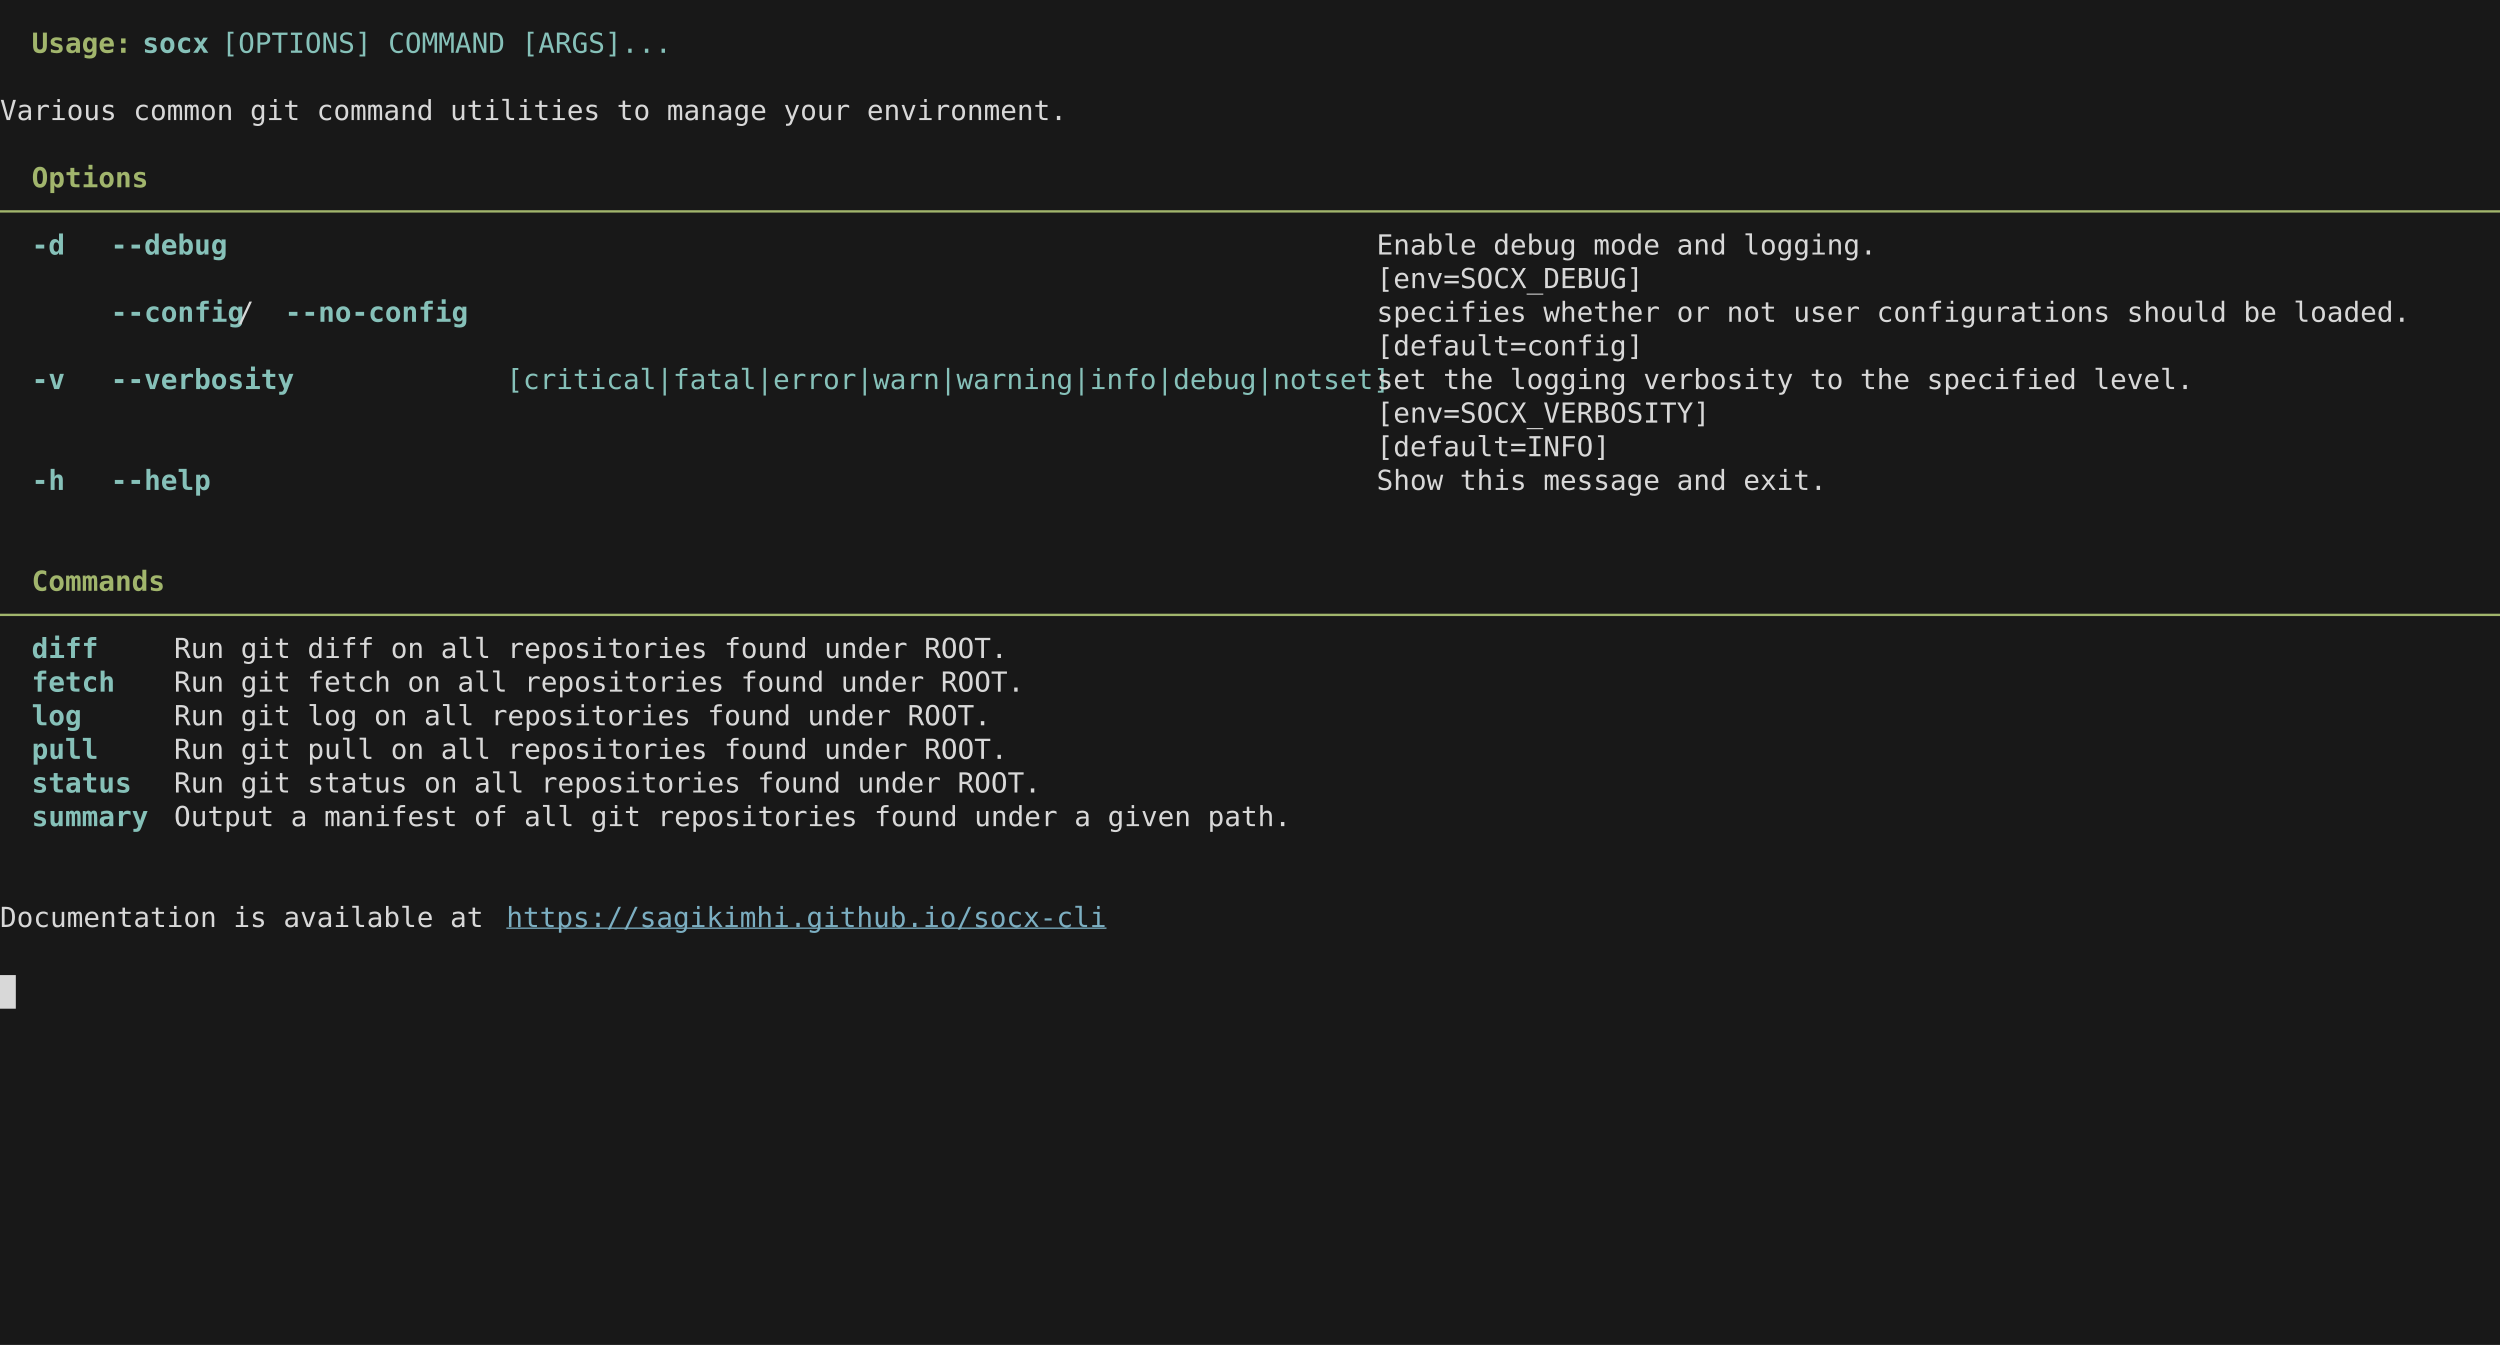
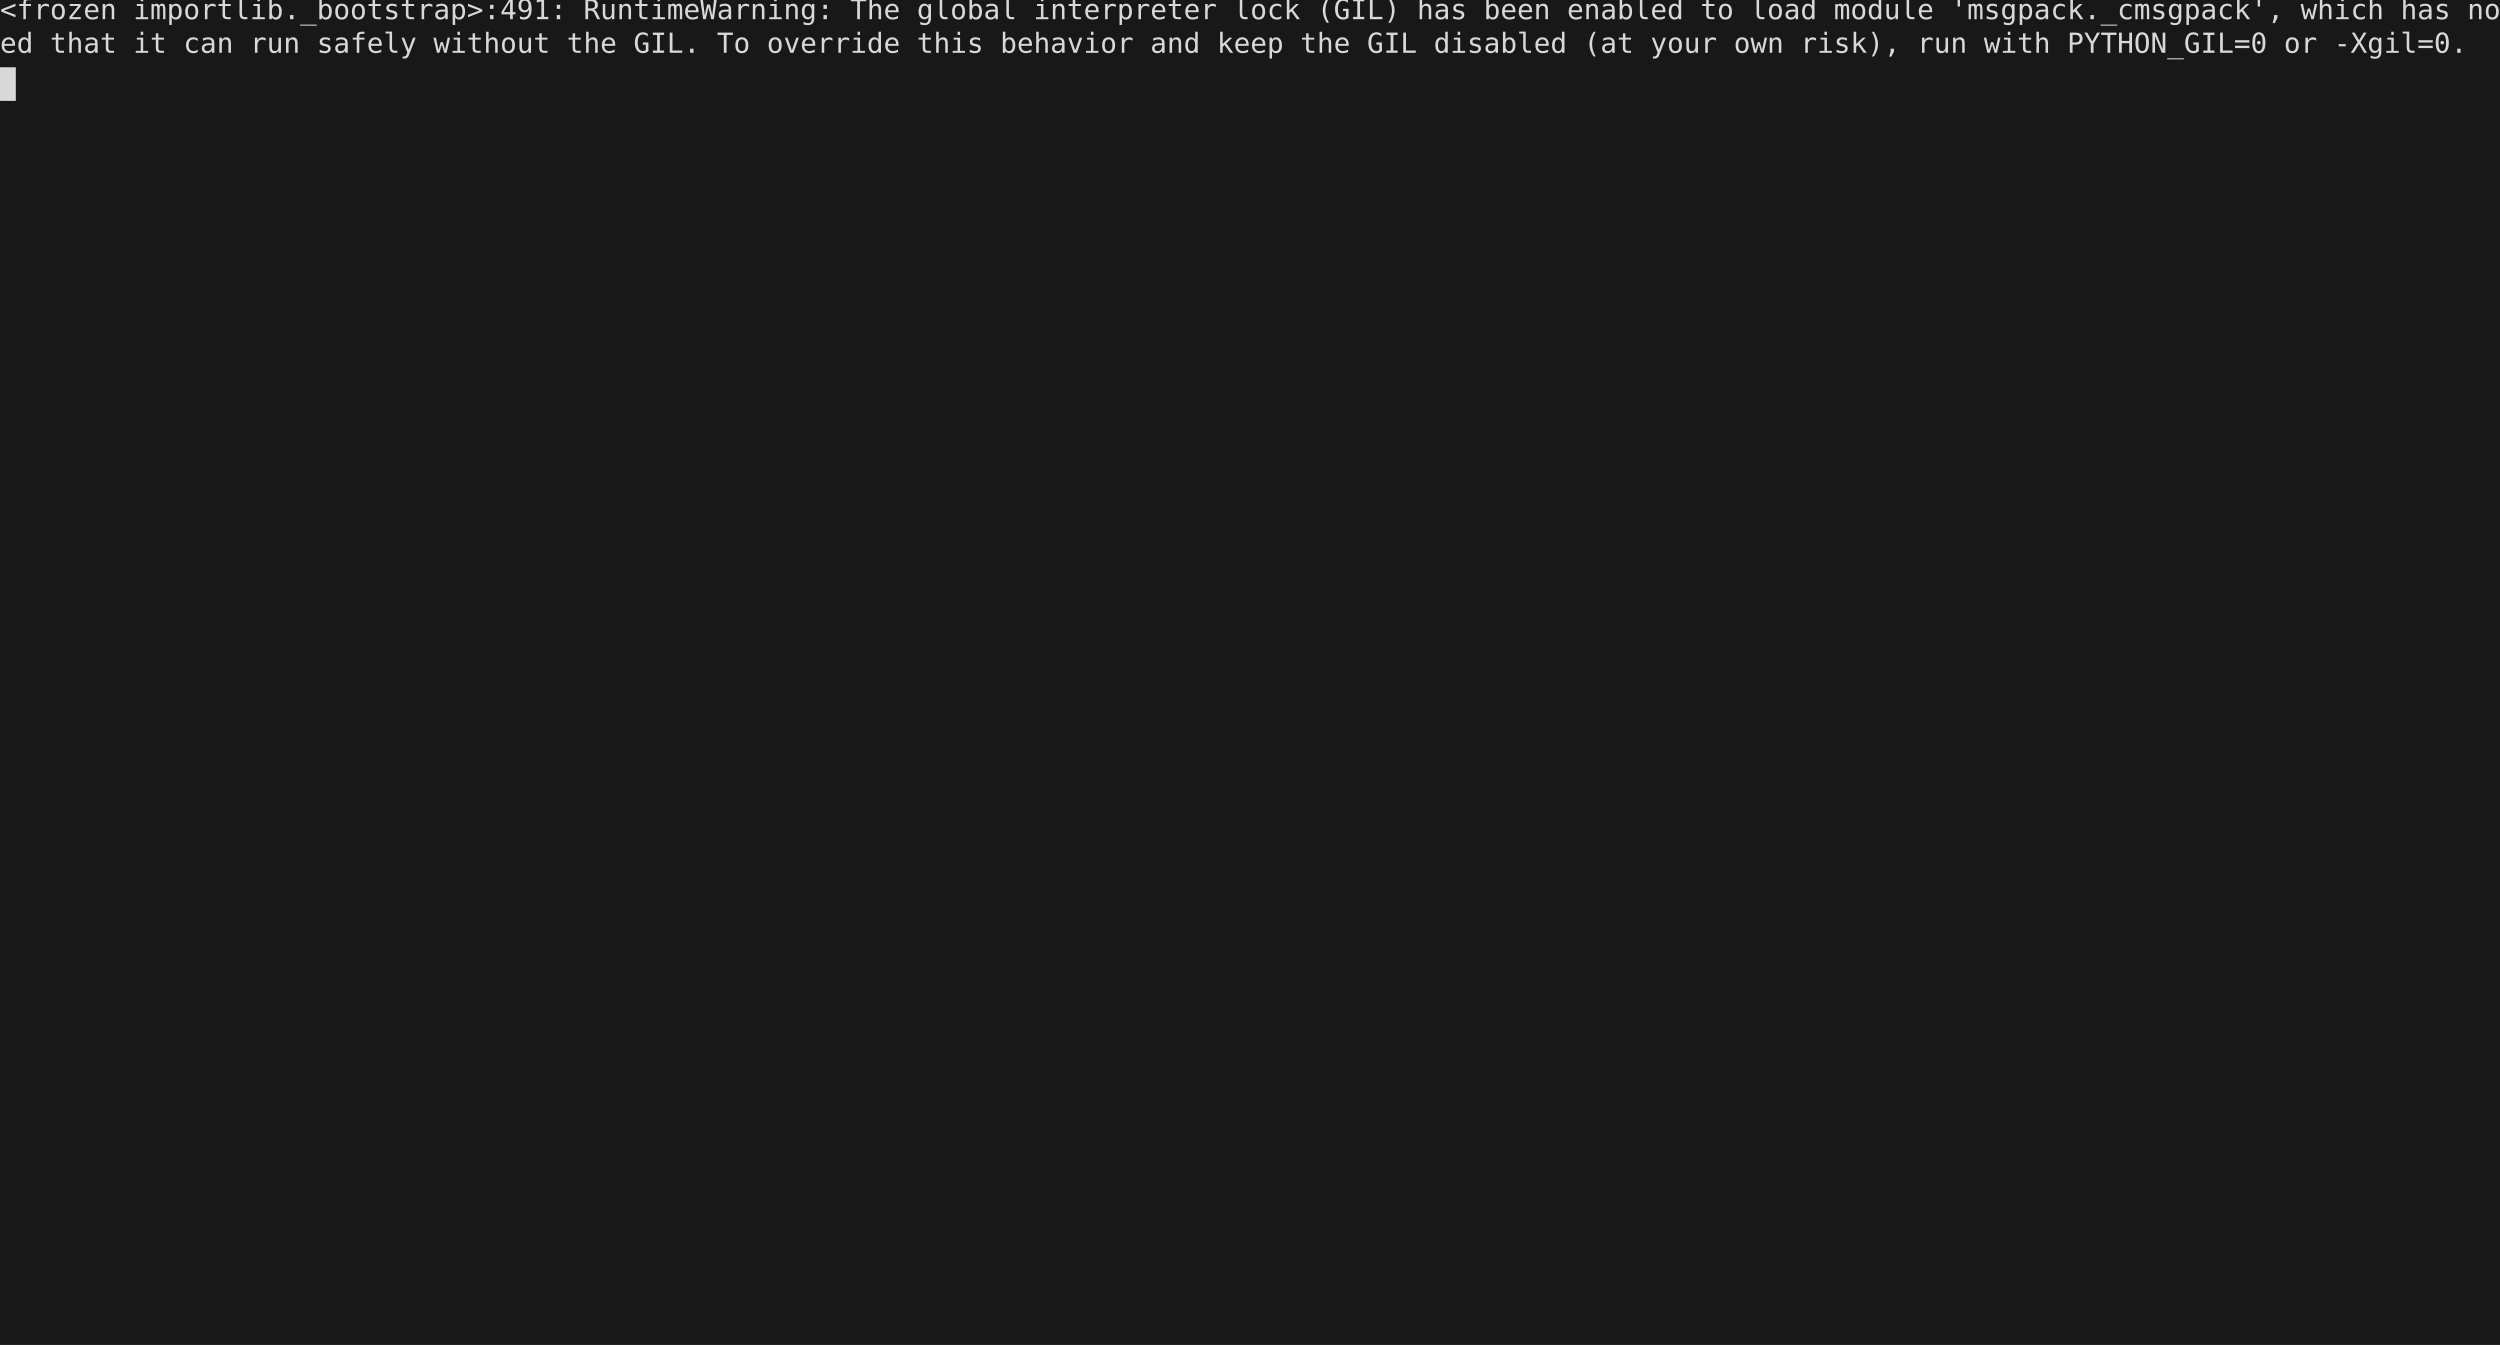
<svg xmlns="http://www.w3.org/2000/svg" xmlns:ns1="https://github.com/nbedos/termtosvg" xmlns:xlink="http://www.w3.org/1999/xlink" id="terminal" baseProfile="full" viewBox="0 0 1264 682" width="1264" version="1.1">
  <defs>
    <ns1:template_settings>
      <ns1:screen_geometry columns="158" rows="40" />
      <ns1:animation type="css" />
    </ns1:template_settings>
    <style type="text/css" id="generated-style">#screen {
                font-family: 'DejaVu Sans Mono', monospace;
                font-style: normal;
                font-size: 14px;
            }

        text {
            dominant-baseline: text-before-edge;
            white-space: pre;
        }

            :root {
-                 --animation-duration: 3000ms;
+                 --animation-duration: 3411ms;
            }

            @keyframes roll {
                0.000%{transform:translateY(0px)}
- 100.000%{transform:translateY(0px)}
+ 12.049%{transform:translateY(-714px)}
+ 100.000%{transform:translateY(-714px)}
            }

            #screen_view {
-                 animation-duration: 3000ms;
+                 animation-duration: 3411ms;
                animation-iteration-count:infinite;
                animation-name:roll;
                animation-timing-function: steps(1,end);
                animation-fill-mode: forwards;
            }
        </style>
    <style type="text/css" id="user-style">
            /* The colors defined below are the default 16 colors used for rendering text of the terminal. Adjust
               them as needed.
               base16-default-dark color theme (source: http://chriskempson.com/projects/base16/) */
            .foreground {fill: #d8d8d8;}
            .background {fill: #181818;}
            .color0 {fill: #181818;}
            .color1 {fill: #ab4642;}
            .color2 {fill: #a1b56c;}
            .color3 {fill: #f7ca88;}
            .color4 {fill: #7cafc2;}
            .color5 {fill: #ba8baf;}
            .color6 {fill: #86c1b9;}
            .color7 {fill: #d8d8d8;}
            .color8 {fill: #585858;}
            .color9 {fill: #ab4642;}
            .color10 {fill: #a1b56C;}
            .color11 {fill: #f7ca88;}
            .color12 {fill: #7cafc2;}
            .color13 {fill: #ba8baf;}
            .color14 {fill: #86c1b9;}
            .color15 {fill: #f8f8f8;}
        </style>
  </defs>
  <svg id="screen" width="1264" height="680" viewBox="0 0 1264 680" preserveAspectRatio="xMidYMin slice">
    <rect class="background" height="100%" width="100%" x="0" y="0" />
    <defs>
      <g id="g1">
+         <text x="0" textLength="1264" class="foreground">&lt;frozen importlib._bootstrap&gt;:491: RuntimeWarning: The global interpreter lock (GIL) has been enabled to load module 'msgpack._cmsgpack', which has not declar</text>
+       </g>
+       <g id="g2">
+         <text x="0" textLength="1184" class="foreground">ed that it can run safely without the GIL. To override this behavior and keep the GIL disabled (at your own risk), run with PYTHON_GIL=0 or -Xgil=0.</text>
+       </g>
+       <g id="g3">
+         <text x="0" textLength="8" class="background"> </text>
+       </g>
+       <g id="g4">
+         <text x="0" textLength="16" class="color2">  </text>
+         <text x="16" textLength="16" font-weight="bold" class="color14">-p</text>
+         <text x="32" textLength="24" class="foreground"> / </text>
+         <text x="56" textLength="24" font-weight="bold" class="color14">-np</text>
+         <text x="80" textLength="8" class="foreground"> </text>
+         <text x="88" textLength="8" class="color2"> </text>
+         <text x="96" textLength="8" class="foreground"> </text>
+         <text x="104" textLength="56" font-weight="bold" class="color14">--pager</text>
+         <text x="160" textLength="24" class="foreground"> / </text>
+         <text x="184" textLength="80" font-weight="bold" class="color14">--no-pager</text>
+         <text x="264" textLength="8" class="foreground"> </text>
+         <text x="272" textLength="8" class="color2"> </text>
+         <text x="280" textLength="968" class="foreground"> Whether or not to display output in a pager.                                                                            </text>
+         <text x="1248" textLength="16" class="color2">  </text>
+       </g>
+       <g id="g5">
+         <text x="0" textLength="16" class="color2">  </text>
+         <text x="16" textLength="72" class="foreground">         </text>
+         <text x="88" textLength="8" class="color2"> </text>
+         <text x="96" textLength="176" class="foreground">                      </text>
+         <text x="272" textLength="8" class="color2"> </text>
+         <text x="280" textLength="8" class="foreground"> </text>
+         <text x="288" textLength="960" class="color12">[env=SOCX_GIT_PAGER]                                                                                                    </text>
+         <text x="1248" textLength="16" class="color2">  </text>
+       </g>
+       <g id="g6">
+         <text x="0" textLength="16" class="color2">  </text>
+         <text x="16" textLength="72" class="foreground">         </text>
+         <text x="88" textLength="8" class="color2"> </text>
+         <text x="96" textLength="176" class="foreground">                      </text>
+         <text x="272" textLength="8" class="color2"> </text>
+         <text x="280" textLength="968" class="foreground"> [default=no-pager]                                                                                                      </text>
+         <text x="1248" textLength="16" class="color2">  </text>
+       </g>
+       <g id="g7">
+         <text x="0" textLength="1264" class="color2">                                                                                                                                                              </text>
+       </g>
+       <g id="g8">
+         <text x="0" textLength="16" class="color2">  </text>
+         <text x="16" textLength="88" font-weight="bold" class="color10">Git Options</text>
+         <text x="104" textLength="1160" class="color2">                                                                                                                                                 </text>
+       </g>
+       <g id="g9">
+         <text x="0" textLength="1264" class="color2">  ──────────────────────────────────────────────────────────────────────────────────────────────────────────────────────────────────────────────────────────  </text>
+       </g>
+       <g id="g10">
+         <text x="0" textLength="16" class="color2">  </text>
+         <text x="16" textLength="16" font-weight="bold" class="color14">-r</text>
+         <text x="32" textLength="8" class="foreground"> </text>
+         <text x="40" textLength="8" class="color2"> </text>
+         <text x="48" textLength="8" class="foreground"> </text>
+         <text x="56" textLength="72" font-weight="bold" class="color14">--root   </text>
+         <text x="128" textLength="8" class="foreground"> </text>
+         <text x="136" textLength="8" class="color2"> </text>
+         <text x="144" textLength="8" class="foreground"> </text>
+         <text x="152" textLength="160" class="color6">&lt;root_search_path&gt;  </text>
+         <text x="312" textLength="8" class="foreground"> </text>
+         <text x="320" textLength="8" class="color2"> </text>
+         <text x="328" textLength="920" class="foreground"> Path to a git repository, to a directory with one or more git repositories, or to a git repository containing one </text>
+         <text x="1248" textLength="16" class="color2">  </text>
+       </g>
+       <g id="g11">
+         <text x="0" textLength="16" class="color2">  </text>
+         <text x="16" textLength="24" class="foreground">   </text>
+         <text x="40" textLength="8" class="color2"> </text>
+         <text x="48" textLength="88" class="foreground">           </text>
+         <text x="136" textLength="8" class="color2"> </text>
+         <text x="144" textLength="176" class="foreground">                      </text>
+         <text x="320" textLength="8" class="color2"> </text>
+         <text x="328" textLength="920" class="foreground"> or more git repositories.                                                                                         </text>
+         <text x="1248" textLength="16" class="color2">  </text>
+       </g>
+       <g id="g12">
+         <text x="0" textLength="16" class="color2">  </text>
+         <text x="16" textLength="24" class="foreground">   </text>
+         <text x="40" textLength="8" class="color2"> </text>
+         <text x="48" textLength="88" class="foreground">           </text>
+         <text x="136" textLength="8" class="color2"> </text>
+         <text x="144" textLength="176" class="foreground">                      </text>
+         <text x="320" textLength="8" class="color2"> </text>
+         <text x="328" textLength="8" class="foreground"> </text>
+         <text x="336" textLength="912" class="color12">[env=SOCX_GIT_ROOT]                                                                                               </text>
+         <text x="1248" textLength="16" class="color2">  </text>
+       </g>
+       <g id="g13">
+         <text x="0" textLength="16" class="color2">  </text>
+         <text x="16" textLength="24" class="foreground">   </text>
+         <text x="40" textLength="8" class="color2"> </text>
+         <text x="48" textLength="88" class="foreground">           </text>
+         <text x="136" textLength="8" class="color2"> </text>
+         <text x="144" textLength="176" class="foreground">                      </text>
+         <text x="320" textLength="8" class="color2"> </text>
+         <text x="328" textLength="920" class="foreground"> [default=/home/skimhi/.project/git/users/sagikimhi/python/socx-cli]                                               </text>
+         <text x="1248" textLength="16" class="color2">  </text>
+       </g>
+       <g id="g14">
+         <text x="0" textLength="16" class="color2">  </text>
+         <text x="16" textLength="24" class="foreground">   </text>
+         <text x="40" textLength="8" class="color2"> </text>
+         <text x="48" textLength="88" class="foreground">           </text>
+         <text x="136" textLength="8" class="color2"> </text>
+         <text x="144" textLength="176" class="foreground">                      </text>
+         <text x="320" textLength="8" class="color2"> </text>
+         <text x="328" textLength="8" class="foreground"> </text>
+         <text x="336" textLength="912" class="color6">[&lt;root_search_path&gt;]                                                                                              </text>
+         <text x="1248" textLength="16" class="color2">  </text>
+       </g>
+       <g id="g15">
+         <text x="0" textLength="16" class="color2">  </text>
+         <text x="16" textLength="16" font-weight="bold" class="color14">-t</text>
+         <text x="32" textLength="8" class="foreground"> </text>
+         <text x="40" textLength="8" class="color2"> </text>
+         <text x="48" textLength="8" class="foreground"> </text>
+         <text x="56" textLength="72" font-weight="bold" class="color14">--timeout</text>
+         <text x="128" textLength="8" class="foreground"> </text>
+         <text x="136" textLength="8" class="color2"> </text>
+         <text x="144" textLength="8" class="foreground"> </text>
+         <text x="152" textLength="160" class="color6">&lt;timeout_in_seconds&gt;</text>
+         <text x="312" textLength="8" class="foreground"> </text>
+         <text x="320" textLength="8" class="color2"> </text>
+         <text x="328" textLength="920" class="foreground"> set a timeout for command after which all unfinished parallel commands are terminated.                            </text>
+         <text x="1248" textLength="16" class="color2">  </text>
+       </g>
+       <g id="g16">
+         <text x="0" textLength="16" class="color2">  </text>
+         <text x="16" textLength="24" class="foreground">   </text>
+         <text x="40" textLength="8" class="color2"> </text>
+         <text x="48" textLength="88" class="foreground">           </text>
+         <text x="136" textLength="8" class="color2"> </text>
+         <text x="144" textLength="176" class="foreground">                      </text>
+         <text x="320" textLength="8" class="color2"> </text>
+         <text x="328" textLength="8" class="foreground"> </text>
+         <text x="336" textLength="912" class="color12">[env=SOCX_GIT_TIMEOUT]                                                                                            </text>
+         <text x="1248" textLength="16" class="color2">  </text>
+       </g>
+       <g id="g17">
+         <text x="0" textLength="16" class="color2">  </text>
+         <text x="16" textLength="24" class="foreground">   </text>
+         <text x="40" textLength="8" class="color2"> </text>
+         <text x="48" textLength="88" class="foreground">           </text>
+         <text x="136" textLength="8" class="color2"> </text>
+         <text x="144" textLength="176" class="foreground">                      </text>
+         <text x="320" textLength="8" class="color2"> </text>
+         <text x="328" textLength="920" class="foreground"> [default=15]                                                                                                      </text>
+         <text x="1248" textLength="16" class="color2">  </text>
+       </g>
+       <g id="g18">
+         <text x="0" textLength="16" class="color2">  </text>
+         <text x="16" textLength="24" class="foreground">   </text>
+         <text x="40" textLength="8" class="color2"> </text>
+         <text x="48" textLength="88" class="foreground">           </text>
+         <text x="136" textLength="8" class="color2"> </text>
+         <text x="144" textLength="176" class="foreground">                      </text>
+         <text x="320" textLength="8" class="color2"> </text>
+         <text x="328" textLength="8" class="foreground"> </text>
+         <text x="336" textLength="912" class="color6">[&lt;timeout_in_seconds&gt;]                                                                                            </text>
+         <text x="1248" textLength="16" class="color2">  </text>
+       </g>
+       <g id="g19">
+         <text x="0" textLength="16" class="color2">  </text>
+         <text x="16" textLength="16" font-weight="bold" class="color14">-i</text>
+         <text x="32" textLength="8" class="foreground"> </text>
+         <text x="40" textLength="8" class="color2"> </text>
+         <text x="48" textLength="8" class="foreground"> </text>
+         <text x="56" textLength="72" font-weight="bold" class="color14">--include</text>
+         <text x="128" textLength="8" class="foreground"> </text>
+         <text x="136" textLength="8" class="color2"> </text>
+         <text x="144" textLength="8" class="foreground"> </text>
+         <text x="152" textLength="160" class="color6">&lt;path_or_glob&gt;      </text>
+         <text x="312" textLength="8" class="foreground"> </text>
+         <text x="320" textLength="8" class="color2"> </text>
+         <text x="328" textLength="920" class="foreground"> relative or absolute path of one or more repositories to include into the manifest.                               </text>
+         <text x="1248" textLength="16" class="color2">  </text>
+       </g>
+       <g id="g20">
+         <text x="0" textLength="16" class="color2">  </text>
+         <text x="16" textLength="24" class="foreground">   </text>
+         <text x="40" textLength="8" class="color2"> </text>
+         <text x="48" textLength="88" class="foreground">           </text>
+         <text x="136" textLength="8" class="color2"> </text>
+         <text x="144" textLength="176" class="foreground">                      </text>
+         <text x="320" textLength="8" class="color2"> </text>
+         <text x="328" textLength="8" class="foreground"> </text>
+         <text x="336" textLength="912" class="color12">[env=SOCX_GIT_INCLUDES]                                                                                           </text>
+         <text x="1248" textLength="16" class="color2">  </text>
+       </g>
+       <g id="g21">
+         <text x="0" textLength="16" class="color2">  </text>
+         <text x="16" textLength="24" class="foreground">   </text>
+         <text x="40" textLength="8" class="color2"> </text>
+         <text x="48" textLength="88" class="foreground">           </text>
+         <text x="136" textLength="8" class="color2"> </text>
+         <text x="144" textLength="176" class="foreground">                      </text>
+         <text x="320" textLength="8" class="color2"> </text>
+         <text x="328" textLength="8" class="foreground"> </text>
+         <text x="336" textLength="912" class="color6">[&lt;path_or_glob&gt;]                                                                                                  </text>
+         <text x="1248" textLength="16" class="color2">  </text>
+       </g>
+       <g id="g22">
+         <text x="0" textLength="16" class="color2">  </text>
+         <text x="16" textLength="16" font-weight="bold" class="color14">-e</text>
+         <text x="32" textLength="8" class="foreground"> </text>
+         <text x="40" textLength="8" class="color2"> </text>
+         <text x="48" textLength="8" class="foreground"> </text>
+         <text x="56" textLength="72" font-weight="bold" class="color14">--exclude</text>
+         <text x="128" textLength="8" class="foreground"> </text>
+         <text x="136" textLength="8" class="color2"> </text>
+         <text x="144" textLength="8" class="foreground"> </text>
+         <text x="152" textLength="160" class="color6">&lt;path_or_glob&gt;      </text>
+         <text x="312" textLength="8" class="foreground"> </text>
+         <text x="320" textLength="8" class="color2"> </text>
+         <text x="328" textLength="920" class="foreground"> relative, absolute, or glob path of one or more repositories to exclude from the manifest.                        </text>
+         <text x="1248" textLength="16" class="color2">  </text>
+       </g>
+       <g id="g23">
+         <text x="0" textLength="16" class="color2">  </text>
+         <text x="16" textLength="24" class="foreground">   </text>
+         <text x="40" textLength="8" class="color2"> </text>
+         <text x="48" textLength="88" class="foreground">           </text>
+         <text x="136" textLength="8" class="color2"> </text>
+         <text x="144" textLength="176" class="foreground">                      </text>
+         <text x="320" textLength="8" class="color2"> </text>
+         <text x="328" textLength="8" class="foreground"> </text>
+         <text x="336" textLength="912" class="color12">[env=SOCX_GIT_EXCLUDES]                                                                                           </text>
+         <text x="1248" textLength="16" class="color2">  </text>
+       </g>
+       <g id="g24">
+         <text x="0" textLength="16" class="color2">  </text>
+         <text x="16" textLength="104" font-weight="bold" class="color10">Git Arguments</text>
+         <text x="120" textLength="1144" class="color2">                                                                                                                                               </text>
+       </g>
+       <g id="g25">
+         <text x="0" textLength="16" class="color2">  </text>
+         <text x="16" textLength="160" font-weight="bold" class="color14">GIT_CMD             </text>
+         <text x="176" textLength="8" class="foreground"> </text>
+         <text x="184" textLength="8" class="color2"> </text>
+         <text x="192" textLength="8" class="foreground"> </text>
+         <text x="200" textLength="120" class="color6">[&lt;git_command&gt;]</text>
+         <text x="320" textLength="8" class="foreground"> </text>
+         <text x="328" textLength="8" class="color2"> </text>
+         <text x="336" textLength="912" class="foreground"> Git command to call for all repos found under the root                                                           </text>
+         <text x="1248" textLength="16" class="color2">  </text>
+       </g>
+       <g id="g26">
+         <text x="0" textLength="16" class="color2">  </text>
+         <text x="16" textLength="168" class="foreground">                     </text>
+         <text x="184" textLength="8" class="color2"> </text>
+         <text x="192" textLength="136" class="foreground">                 </text>
+         <text x="328" textLength="8" class="color2"> </text>
+         <text x="336" textLength="8" class="foreground"> </text>
+         <text x="344" textLength="904" class="color6">[&lt;git_command&gt;]                                                                                                  </text>
+         <text x="1248" textLength="16" class="color2">  </text>
+       </g>
+       <g id="g27">
+         <text x="0" textLength="16" class="color2">  </text>
+         <text x="16" textLength="160" font-weight="bold" class="color14">GIT_OPTIONS_AND_ARGS</text>
+         <text x="176" textLength="8" class="foreground"> </text>
+         <text x="184" textLength="8" class="color2"> </text>
+         <text x="192" textLength="8" class="foreground"> </text>
+         <text x="200" textLength="120" class="color6">[&lt;git_args&gt;...]</text>
+         <text x="320" textLength="8" class="foreground"> </text>
+         <text x="328" textLength="8" class="color2"> </text>
+         <text x="336" textLength="912" class="foreground"> Options and arguments to pass with the git command                                                               </text>
+         <text x="1248" textLength="16" class="color2">  </text>
+       </g>
+       <g id="g28">
+         <text x="0" textLength="16" class="color2">  </text>
+         <text x="16" textLength="168" class="foreground">                     </text>
+         <text x="184" textLength="8" class="color2"> </text>
+         <text x="192" textLength="136" class="foreground">                 </text>
+         <text x="328" textLength="8" class="color2"> </text>
+         <text x="336" textLength="8" class="foreground"> </text>
+         <text x="344" textLength="904" class="color6">[&lt;git_args&gt;...]                                                                                                  </text>
+         <text x="1248" textLength="16" class="color2">  </text>
+       </g>
+       <g id="g29">
+         <text x="0" textLength="16" class="foreground">  </text>
+         <text x="16" textLength="16" class="color5">▌ </text>
+         <text x="32" textLength="1200" class="color3">──────────────────────────────────────────────────────────────────────────────────────────────────────────────────────────────────────────────────────</text>
+         <text x="1232" textLength="32" class="foreground">    </text>
+       </g>
+       <g id="g30">
+         <text x="0" textLength="16" class="foreground">  </text>
+         <text x="16" textLength="16" class="color5">▌ </text>
+         <text x="32" textLength="32" font-weight="bold" font-style="italic" class="color13">TIP:</text>
+         <text x="64" textLength="1168" class="color5">                                                                                                                                                  </text>
+         <text x="1232" textLength="32" class="foreground">    </text>
+       </g>
+       <g id="g31">
+         <text x="0" textLength="16" class="foreground">  </text>
+         <text x="16" textLength="16" class="color5">▌ </text>
+         <text x="32" textLength="32" font-style="italic" class="color5">run </text>
+         <text x="64" textLength="104" font-weight="bold" font-style="italic" class="color14">socx git help</text>
+         <text x="168" textLength="760" font-style="italic" class="color5"> to print the full help manual, with real working examples of commands to try out for yourself.</text>
+         <text x="928" textLength="304" class="color5">                                      </text>
+         <text x="1232" textLength="32" class="foreground">    </text>
+       </g>
+       <g id="g32">
        <text x="0" textLength="1264" class="foreground">                                                                                                                                                              </text>
      </g>
-       <g id="g2">
-         <text x="0" textLength="16" class="foreground">  </text>
-         <text x="16" textLength="48" font-weight="bold" class="color10">Usage:</text>
-         <text x="64" textLength="8" class="foreground"> </text>
-         <text x="72" textLength="32" font-weight="bold" class="color14">socx</text>
-         <text x="104" textLength="8" class="foreground"> </text>
-         <text x="112" textLength="216" class="color6">[OPTIONS] COMMAND [ARGS]...</text>
-         <text x="328" textLength="936" class="foreground">                                                                                                                     </text>
-       </g>
-       <g id="g3">
-         <text x="0" textLength="1264" class="foreground">  Various common git command utilities to manage your environment.                                                                                            </text>
-       </g>
-       <g id="g4">
-         <text x="0" textLength="16" class="color2">  </text>
-         <text x="16" textLength="56" font-weight="bold" class="color10">Options</text>
-         <text x="72" textLength="1192" class="color2">                                                                                                                                                     </text>
-       </g>
-       <g id="g5">
-         <text x="0" textLength="1264" class="color2">  ──────────────────────────────────────────────────────────────────────────────────────────────────────────────────────────────────────────────────────────  </text>
-       </g>
-       <g id="g6">
-         <text x="0" textLength="16" class="color2">  </text>
-         <text x="16" textLength="16" font-weight="bold" class="color14">-d</text>
-         <text x="32" textLength="8" class="foreground"> </text>
-         <text x="40" textLength="8" class="color2"> </text>
-         <text x="48" textLength="8" class="foreground"> </text>
-         <text x="56" textLength="176" font-weight="bold" class="color14">--debug               </text>
-         <text x="232" textLength="8" class="foreground"> </text>
-         <text x="240" textLength="8" class="color2"> </text>
-         <text x="248" textLength="440" class="foreground">                                                       </text>
-         <text x="688" textLength="8" class="color2"> </text>
-         <text x="696" textLength="552" class="foreground"> Enable debug mode and logging.                                      </text>
-         <text x="1248" textLength="16" class="color2">  </text>
-       </g>
-       <g id="g7">
-         <text x="0" textLength="16" class="color2">  </text>
-         <text x="16" textLength="24" class="foreground">   </text>
-         <text x="40" textLength="8" class="color2"> </text>
-         <text x="48" textLength="192" class="foreground">                        </text>
-         <text x="240" textLength="8" class="color2"> </text>
-         <text x="248" textLength="440" class="foreground">                                                       </text>
-         <text x="688" textLength="8" class="color2"> </text>
-         <text x="696" textLength="552" class="foreground"> [env=SOCX_DEBUG]                                                    </text>
-         <text x="1248" textLength="16" class="color2">  </text>
-       </g>
-       <g id="g8">
-         <text x="0" textLength="16" class="color2">  </text>
-         <text x="16" textLength="24" class="foreground">   </text>
-         <text x="40" textLength="8" class="color2"> </text>
-         <text x="48" textLength="8" class="foreground"> </text>
-         <text x="56" textLength="64" font-weight="bold" class="color14">--config</text>
-         <text x="120" textLength="24" class="foreground"> / </text>
-         <text x="144" textLength="88" font-weight="bold" class="color14">--no-config</text>
-         <text x="232" textLength="8" class="foreground"> </text>
-         <text x="240" textLength="8" class="color2"> </text>
-         <text x="248" textLength="440" class="foreground">                                                       </text>
-         <text x="688" textLength="8" class="color2"> </text>
-         <text x="696" textLength="552" class="foreground"> specifies whether or not user configurations should be loaded.      </text>
-         <text x="1248" textLength="16" class="color2">  </text>
-       </g>
-       <g id="g9">
-         <text x="0" textLength="16" class="color2">  </text>
-         <text x="16" textLength="24" class="foreground">   </text>
-         <text x="40" textLength="8" class="color2"> </text>
-         <text x="48" textLength="192" class="foreground">                        </text>
-         <text x="240" textLength="8" class="color2"> </text>
-         <text x="248" textLength="440" class="foreground">                                                       </text>
-         <text x="688" textLength="8" class="color2"> </text>
-         <text x="696" textLength="552" class="foreground"> [default=config]                                                    </text>
-         <text x="1248" textLength="16" class="color2">  </text>
-       </g>
-       <g id="g10">
-         <text x="0" textLength="16" class="color2">  </text>
-         <text x="16" textLength="16" font-weight="bold" class="color14">-v</text>
-         <text x="32" textLength="8" class="foreground"> </text>
-         <text x="40" textLength="8" class="color2"> </text>
-         <text x="48" textLength="8" class="foreground"> </text>
-         <text x="56" textLength="176" font-weight="bold" class="color14">--verbosity           </text>
-         <text x="232" textLength="8" class="foreground"> </text>
-         <text x="240" textLength="8" class="color2"> </text>
-         <text x="248" textLength="8" class="foreground"> </text>
-         <text x="256" textLength="424" class="color6">[critical|fatal|error|warn|warning|info|debug|notset]</text>
-         <text x="680" textLength="8" class="foreground"> </text>
-         <text x="688" textLength="8" class="color2"> </text>
-         <text x="696" textLength="552" class="foreground"> set the logging verbosity to the specified level.                   </text>
-         <text x="1248" textLength="16" class="color2">  </text>
-       </g>
-       <g id="g11">
-         <text x="0" textLength="16" class="color2">  </text>
-         <text x="16" textLength="24" class="foreground">   </text>
-         <text x="40" textLength="8" class="color2"> </text>
-         <text x="48" textLength="192" class="foreground">                        </text>
-         <text x="240" textLength="8" class="color2"> </text>
-         <text x="248" textLength="440" class="foreground">                                                       </text>
-         <text x="688" textLength="8" class="color2"> </text>
-         <text x="696" textLength="552" class="foreground"> [env=SOCX_VERBOSITY]                                                </text>
-         <text x="1248" textLength="16" class="color2">  </text>
-       </g>
-       <g id="g12">
-         <text x="0" textLength="16" class="color2">  </text>
-         <text x="16" textLength="24" class="foreground">   </text>
-         <text x="40" textLength="8" class="color2"> </text>
-         <text x="48" textLength="192" class="foreground">                        </text>
-         <text x="240" textLength="8" class="color2"> </text>
-         <text x="248" textLength="440" class="foreground">                                                       </text>
-         <text x="688" textLength="8" class="color2"> </text>
-         <text x="696" textLength="552" class="foreground"> [default=INFO]                                                      </text>
-         <text x="1248" textLength="16" class="color2">  </text>
-       </g>
-       <g id="g13">
-         <text x="0" textLength="16" class="color2">  </text>
-         <text x="16" textLength="16" font-weight="bold" class="color14">-h</text>
-         <text x="32" textLength="8" class="foreground"> </text>
-         <text x="40" textLength="8" class="color2"> </text>
-         <text x="48" textLength="8" class="foreground"> </text>
-         <text x="56" textLength="176" font-weight="bold" class="color14">--help                </text>
-         <text x="232" textLength="8" class="foreground"> </text>
-         <text x="240" textLength="8" class="color2"> </text>
-         <text x="248" textLength="440" class="foreground">                                                       </text>
-         <text x="688" textLength="8" class="color2"> </text>
-         <text x="696" textLength="552" class="foreground"> Show this message and exit.                                         </text>
-         <text x="1248" textLength="16" class="color2">  </text>
-       </g>
-       <g id="g14">
-         <text x="0" textLength="1264" class="color2">                                                                                                                                                              </text>
-       </g>
-       <g id="g15">
-         <text x="0" textLength="16" class="color2">  </text>
-         <text x="16" textLength="64" font-weight="bold" class="color10">Commands</text>
-         <text x="80" textLength="1184" class="color2">                                                                                                                                                    </text>
-       </g>
-       <g id="g16">
-         <text x="0" textLength="16" class="color2">  </text>
-         <text x="16" textLength="64" font-weight="bold" class="color14">diff    </text>
-         <text x="80" textLength="8" class="color2"> </text>
-         <text x="88" textLength="1160" class="foreground"> Run git diff on all repositories found under ROOT.                                                                                              </text>
-         <text x="1248" textLength="16" class="color2">  </text>
-       </g>
-       <g id="g17">
-         <text x="0" textLength="16" class="color2">  </text>
-         <text x="16" textLength="64" font-weight="bold" class="color14">fetch   </text>
-         <text x="80" textLength="8" class="color2"> </text>
-         <text x="88" textLength="1160" class="foreground"> Run git fetch on all repositories found under ROOT.                                                                                             </text>
-         <text x="1248" textLength="16" class="color2">  </text>
-       </g>
-       <g id="g18">
-         <text x="0" textLength="16" class="color2">  </text>
-         <text x="16" textLength="64" font-weight="bold" class="color14">log     </text>
-         <text x="80" textLength="8" class="color2"> </text>
-         <text x="88" textLength="1160" class="foreground"> Run git log on all repositories found under ROOT.                                                                                               </text>
-         <text x="1248" textLength="16" class="color2">  </text>
-       </g>
-       <g id="g19">
-         <text x="0" textLength="16" class="color2">  </text>
-         <text x="16" textLength="64" font-weight="bold" class="color14">pull    </text>
-         <text x="80" textLength="8" class="color2"> </text>
-         <text x="88" textLength="1160" class="foreground"> Run git pull on all repositories found under ROOT.                                                                                              </text>
-         <text x="1248" textLength="16" class="color2">  </text>
-       </g>
-       <g id="g20">
-         <text x="0" textLength="16" class="color2">  </text>
-         <text x="16" textLength="64" font-weight="bold" class="color14">status  </text>
-         <text x="80" textLength="8" class="color2"> </text>
-         <text x="88" textLength="1160" class="foreground"> Run git status on all repositories found under ROOT.                                                                                            </text>
-         <text x="1248" textLength="16" class="color2">  </text>
-       </g>
-       <g id="g21">
-         <text x="0" textLength="16" class="color2">  </text>
-         <text x="16" textLength="64" font-weight="bold" class="color14">summary </text>
-         <text x="80" textLength="8" class="color2"> </text>
-         <text x="88" textLength="1160" class="foreground"> Output a manifest of all git repositories found under a given path.                                                                             </text>
-         <text x="1248" textLength="16" class="color2">  </text>
-       </g>
-       <g id="g22">
+       <g id="g33">
        <text x="0" textLength="256" class="foreground">  Documentation is available at </text>
        <text x="256" textLength="288" text-decoration="underline" class="color4">https://sagikimhi.github.io/socx-cli</text>
        <text x="544" textLength="720" class="foreground">                                                                                          </text>
-       </g>
-       <g id="g23">
-         <text x="0" textLength="8" class="background"> </text>
      </g>
    </defs>
    <g id="screen_view">
      <g>
        <use xlink:href="#g1" y="0" />
        <use xlink:href="#g2" y="17" />
-         <use xlink:href="#g1" y="34" />
-         <use xlink:href="#g3" y="51" />
-         <use xlink:href="#g1" y="68" />
-         <use xlink:href="#g4" y="85" />
-         <use xlink:href="#g5" y="102" />
-         <use xlink:href="#g6" y="119" />
-         <use xlink:href="#g7" y="136" />
-         <use xlink:href="#g8" y="153" />
-         <use xlink:href="#g9" y="170" />
-         <use xlink:href="#g10" y="187" />
-         <use xlink:href="#g11" y="204" />
-         <use xlink:href="#g12" y="221" />
-         <use xlink:href="#g13" y="238" />
-         <use xlink:href="#g14" y="255" />
-         <use xlink:href="#g14" y="272" />
-         <use xlink:href="#g15" y="289" />
-         <use xlink:href="#g5" y="306" />
-         <use xlink:href="#g16" y="323" />
-         <use xlink:href="#g17" y="340" />
-         <use xlink:href="#g18" y="357" />
-         <use xlink:href="#g19" y="374" />
-         <use xlink:href="#g20" y="391" />
-         <use xlink:href="#g21" y="408" />
-         <use xlink:href="#g14" y="425" />
-         <use xlink:href="#g14" y="442" />
-         <use xlink:href="#g22" y="459" />
-         <use xlink:href="#g1" y="476" />
-         <rect x="0" y="493" width="8" height="17" class="foreground" />
-         <use xlink:href="#g23" y="493" />
+         <rect x="0" y="34" width="8" height="17" class="foreground" />
+         <use xlink:href="#g3" y="34" />
+       </g>
+       <g>
+         <use xlink:href="#g4" y="714" />
+         <use xlink:href="#g5" y="731" />
+         <use xlink:href="#g6" y="748" />
+         <use xlink:href="#g7" y="765" />
+         <use xlink:href="#g7" y="782" />
+         <use xlink:href="#g8" y="799" />
+         <use xlink:href="#g9" y="816" />
+         <use xlink:href="#g10" y="833" />
+         <use xlink:href="#g11" y="850" />
+         <use xlink:href="#g12" y="867" />
+         <use xlink:href="#g13" y="884" />
+         <use xlink:href="#g14" y="901" />
+         <use xlink:href="#g15" y="918" />
+         <use xlink:href="#g16" y="935" />
+         <use xlink:href="#g17" y="952" />
+         <use xlink:href="#g18" y="969" />
+         <use xlink:href="#g19" y="986" />
+         <use xlink:href="#g20" y="1003" />
+         <use xlink:href="#g21" y="1020" />
+         <use xlink:href="#g22" y="1037" />
+         <use xlink:href="#g23" y="1054" />
+         <use xlink:href="#g21" y="1071" />
+         <use xlink:href="#g7" y="1088" />
+         <use xlink:href="#g7" y="1105" />
+         <use xlink:href="#g24" y="1122" />
+         <use xlink:href="#g9" y="1139" />
+         <use xlink:href="#g25" y="1156" />
+         <use xlink:href="#g26" y="1173" />
+         <use xlink:href="#g27" y="1190" />
+         <use xlink:href="#g28" y="1207" />
+         <use xlink:href="#g7" y="1224" />
+         <use xlink:href="#g7" y="1241" />
+         <use xlink:href="#g29" y="1258" />
+         <use xlink:href="#g30" y="1275" />
+         <rect x="64" y="1292" width="104" height="17" class="color0" />
+         <use xlink:href="#g31" y="1292" />
+         <use xlink:href="#g29" y="1309" />
+         <use xlink:href="#g32" y="1326" />
+         <use xlink:href="#g33" y="1343" />
+         <use xlink:href="#g32" y="1360" />
+         <rect x="0" y="1377" width="8" height="17" class="foreground" />
+         <use xlink:href="#g3" y="1377" />
      </g>
    </g>
  </svg>
</svg>
